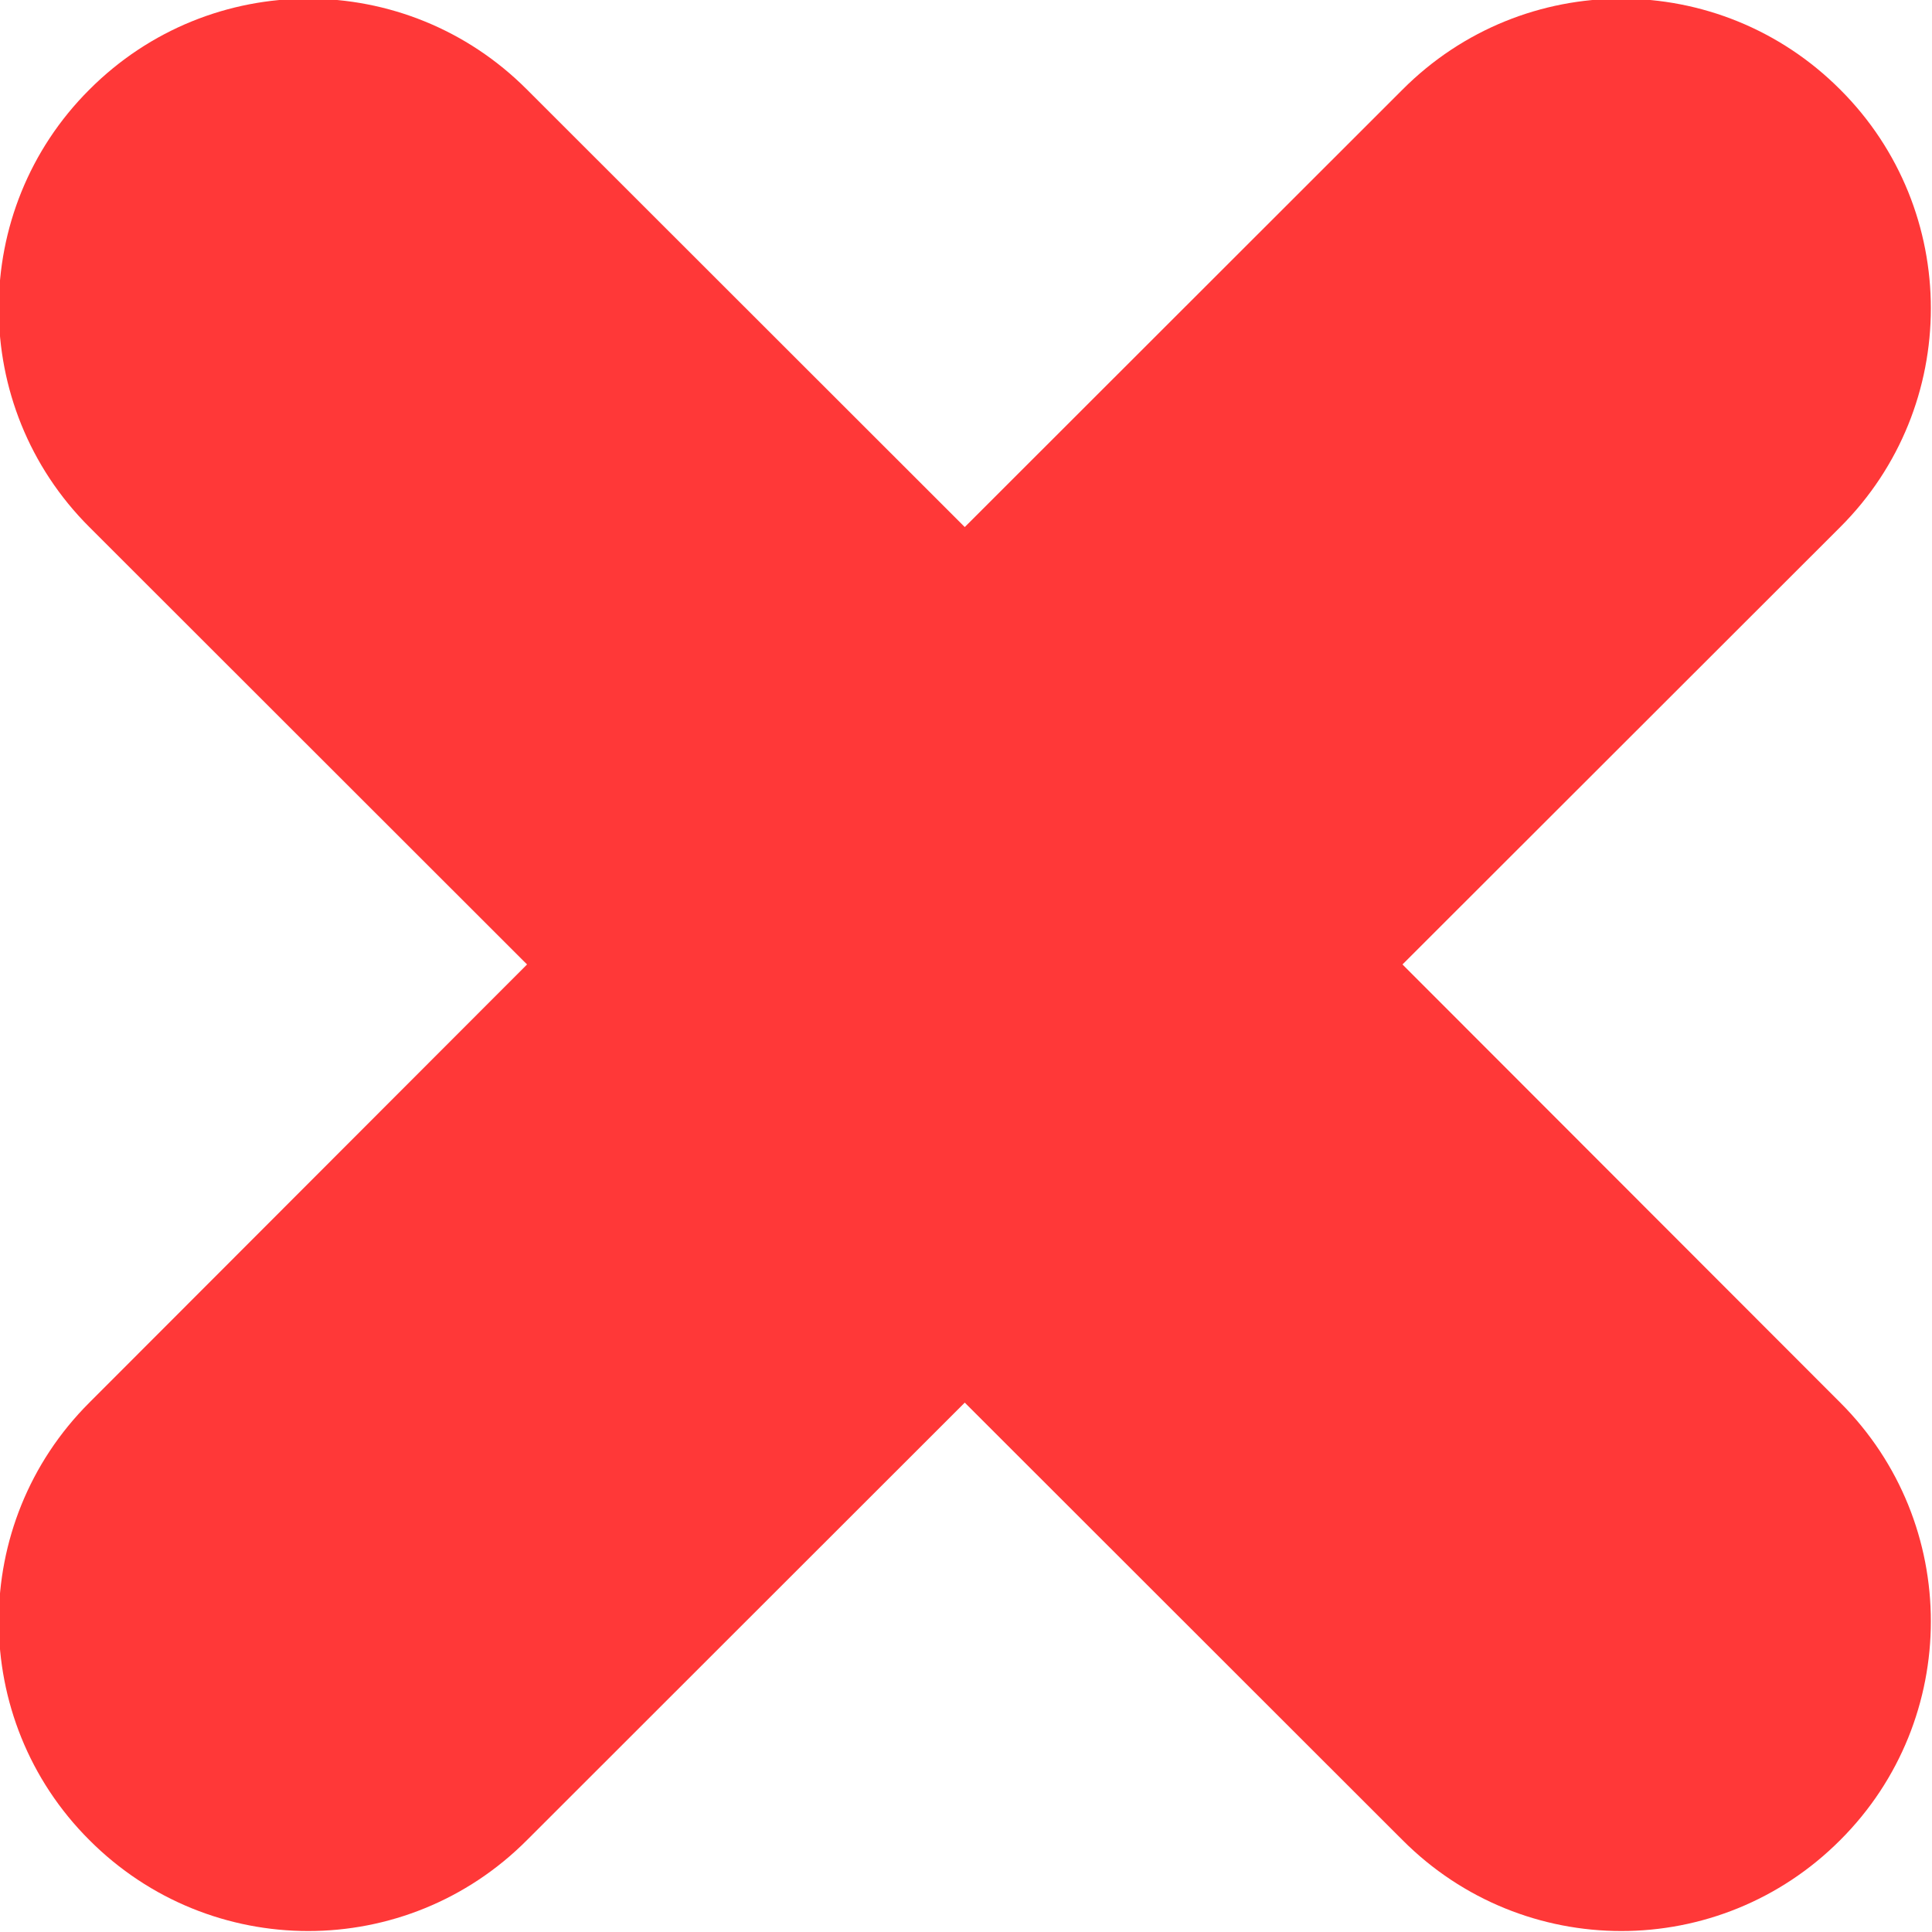
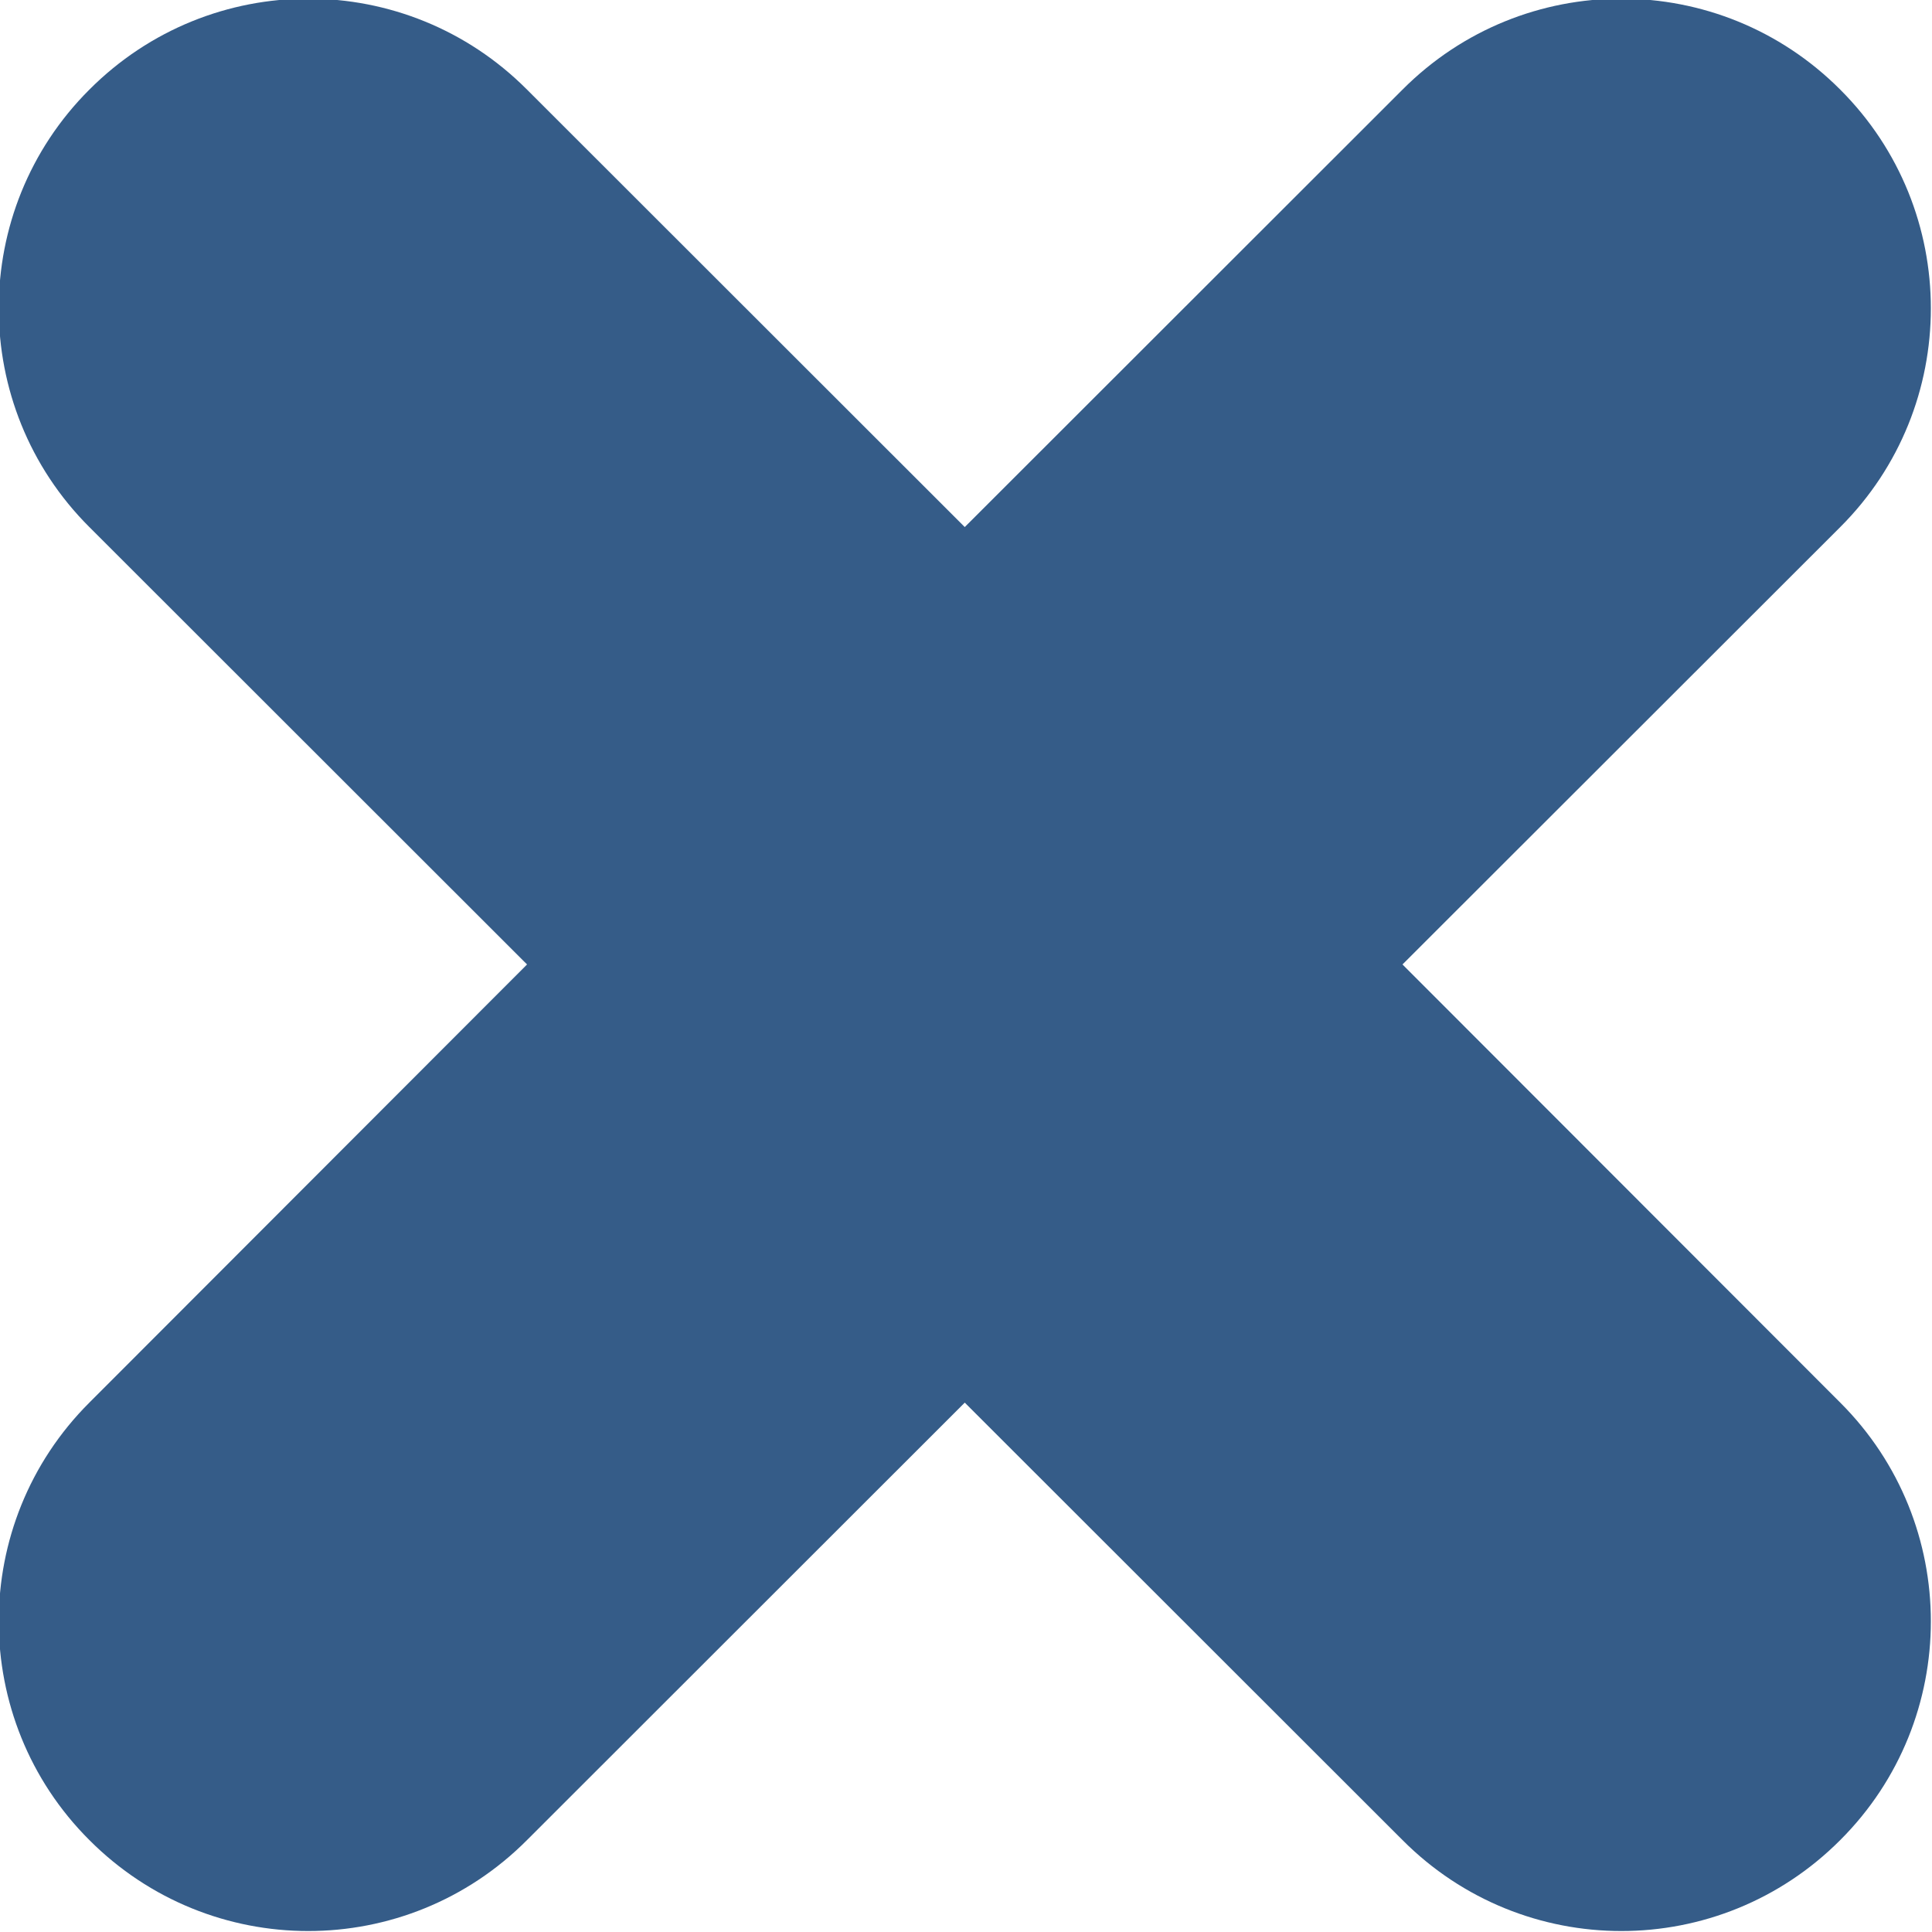
- <svg xmlns="http://www.w3.org/2000/svg" width="800px" height="800px" viewBox="0 0 25 25" version="1.1" fill="#cc3838" stroke="#cc3838">
+ <svg xmlns="http://www.w3.org/2000/svg" width="800px" height="800px" viewBox="0 0 25 25" version="1.1" fill="#355c88" stroke="#355c88">
  <g id="SVGRepo_bgCarrier" stroke-width="0" />
  <g id="SVGRepo_tracerCarrier" stroke-linecap="round" stroke-linejoin="round" />
  <g id="SVGRepo_iconCarrier">
    <defs> </defs>
    <g id="Page-1" stroke="none" stroke-width="1" fill="none" fill-rule="evenodd">
-       <g id="Icon-Set-Filled" transform="translate(-469, -1041)" fill="#ff3838">
+       <g id="Icon-Set-Filled" transform="translate(-469, -1041)" fill="#355c88">
        <path d="M487.148,1053.48 L492.813,1047.82 C494.376,1046.26 494.376,1043.72 492.813,1042.16 C491.248,1040.59 488.712,1040.59 487.148,1042.16 L481.484,1047.82 L475.82,1042.16 C474.257,1040.59 471.721,1040.59 470.156,1042.16 C468.593,1043.72 468.593,1046.26 470.156,1047.82 L475.82,1053.48 L470.156,1059.15 C468.593,1060.71 468.593,1063.25 470.156,1064.81 C471.721,1066.38 474.257,1066.38 475.82,1064.81 L481.484,1059.15 L487.148,1064.81 C488.712,1066.38 491.248,1066.38 492.813,1064.81 C494.376,1063.25 494.376,1060.71 492.813,1059.15 L487.148,1053.48" id="cross"> </path>
      </g>
    </g>
  </g>
</svg>
